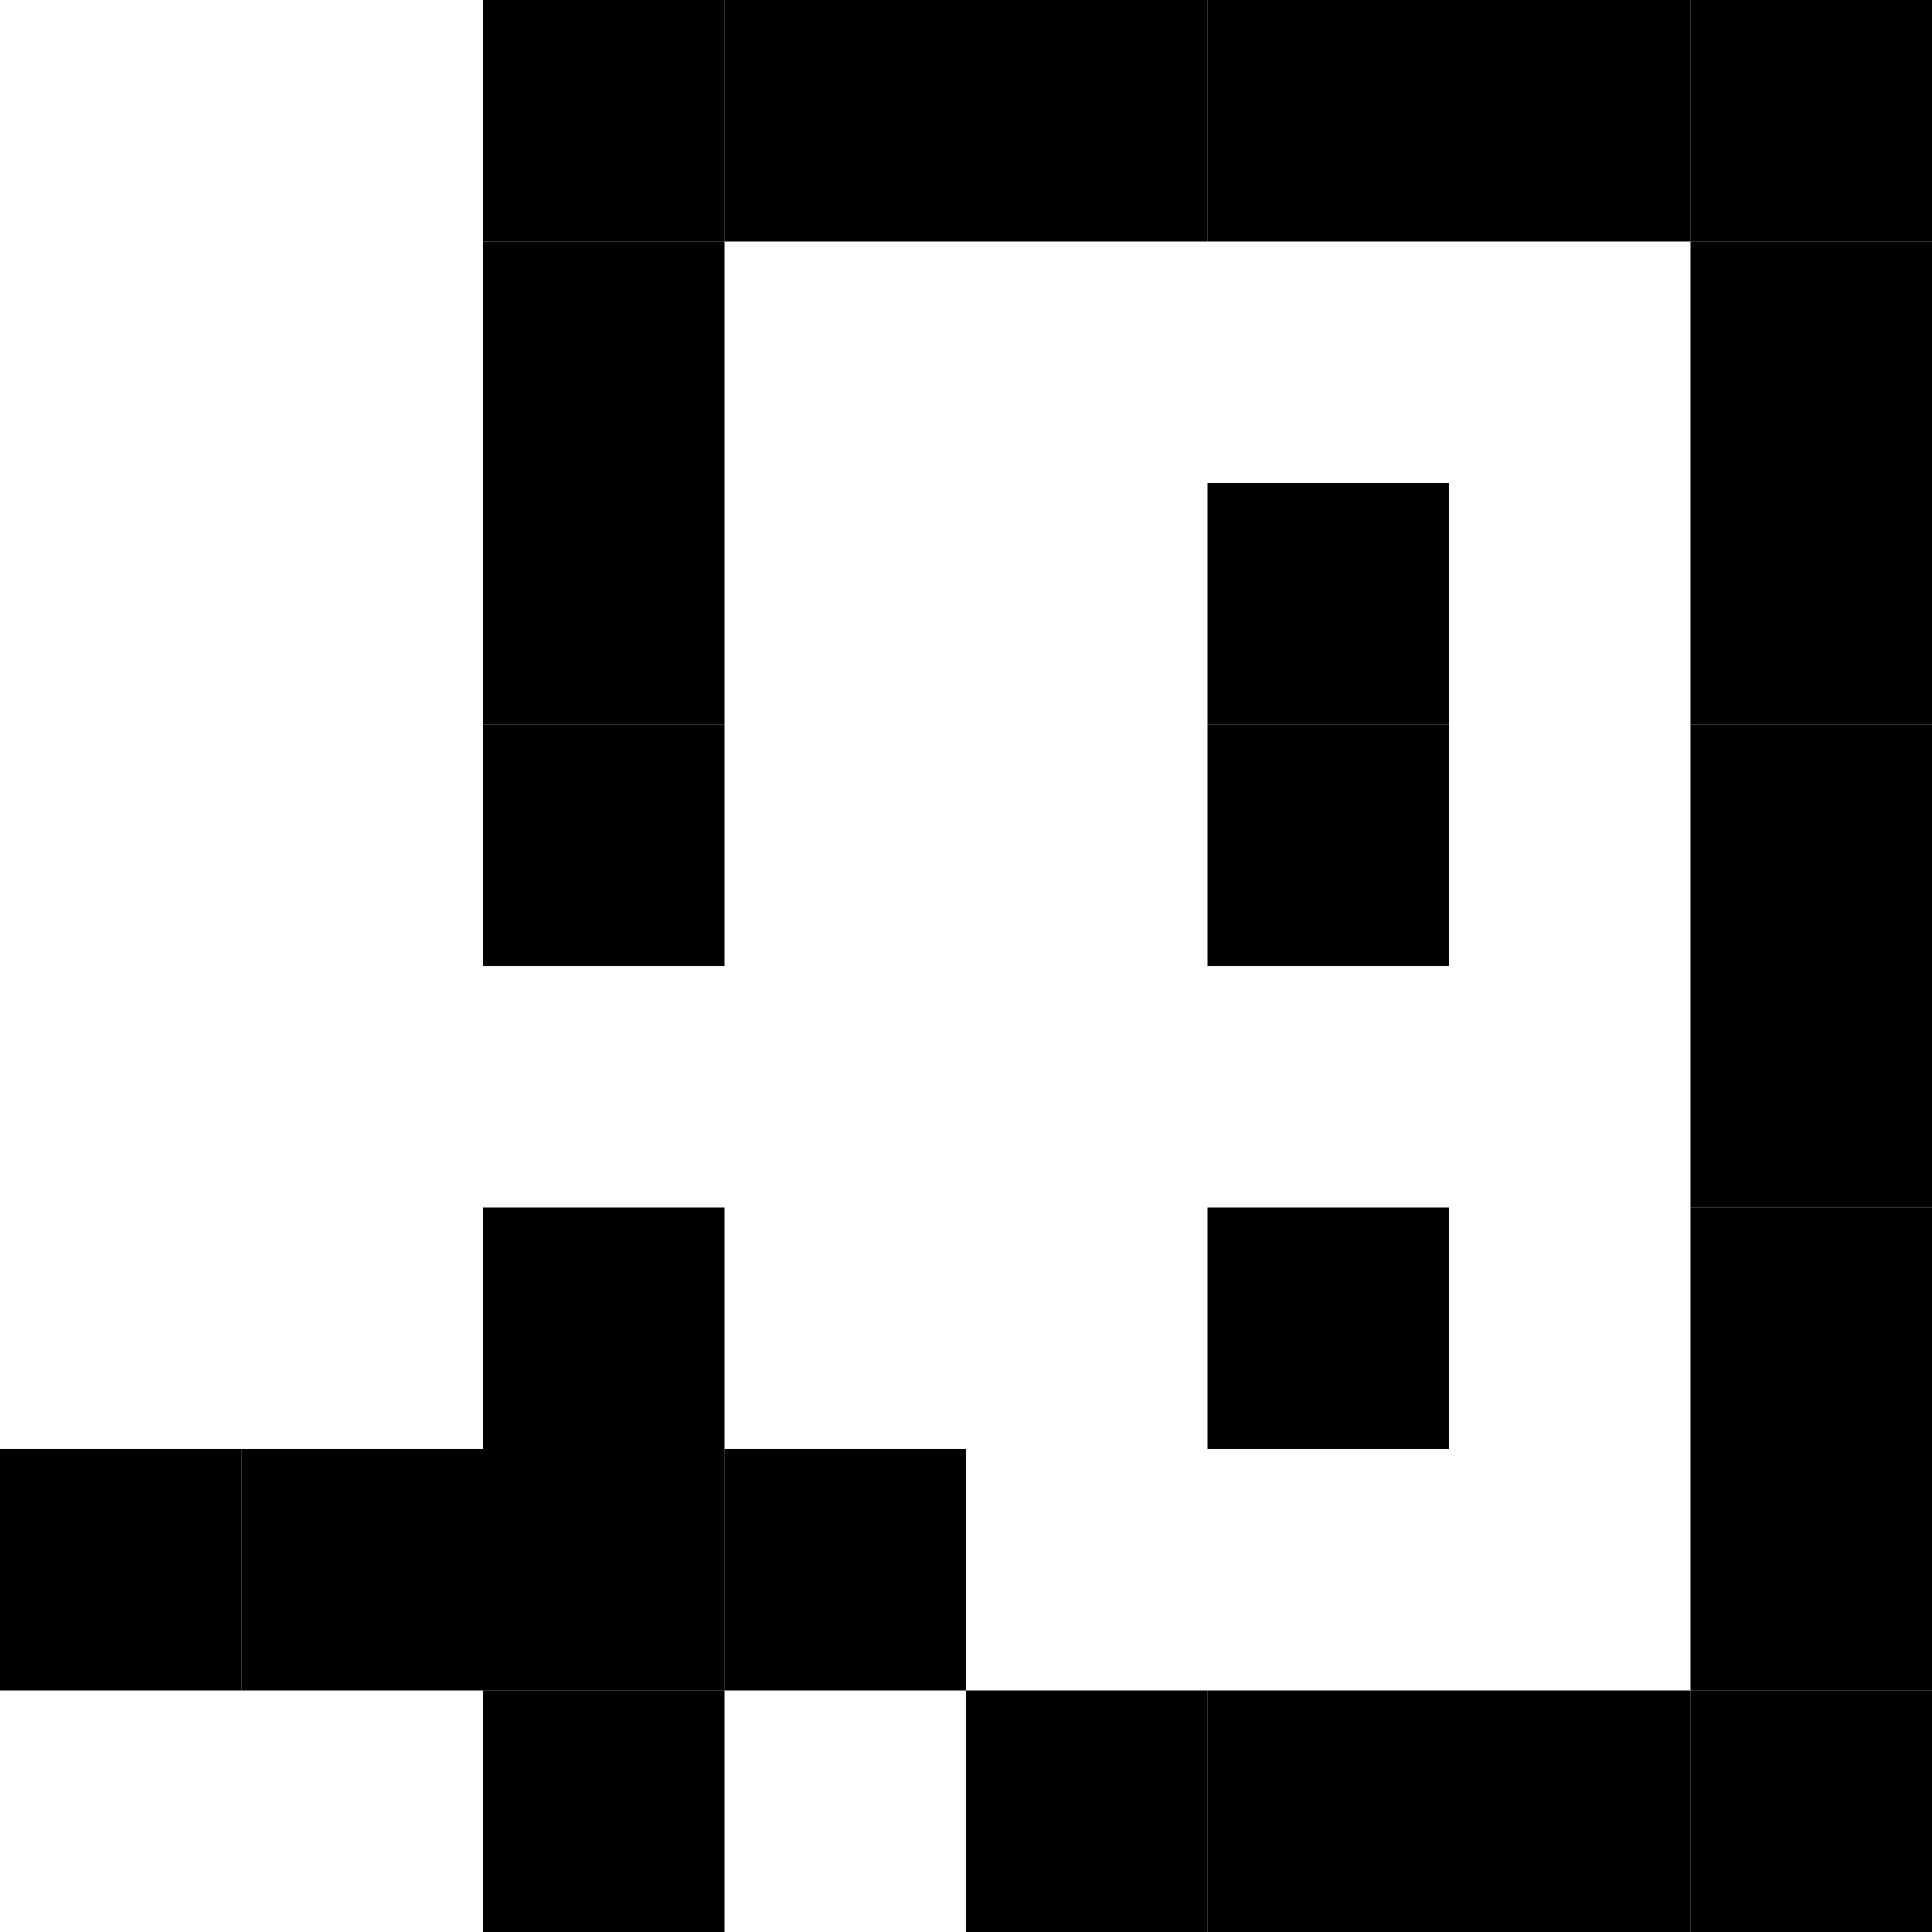
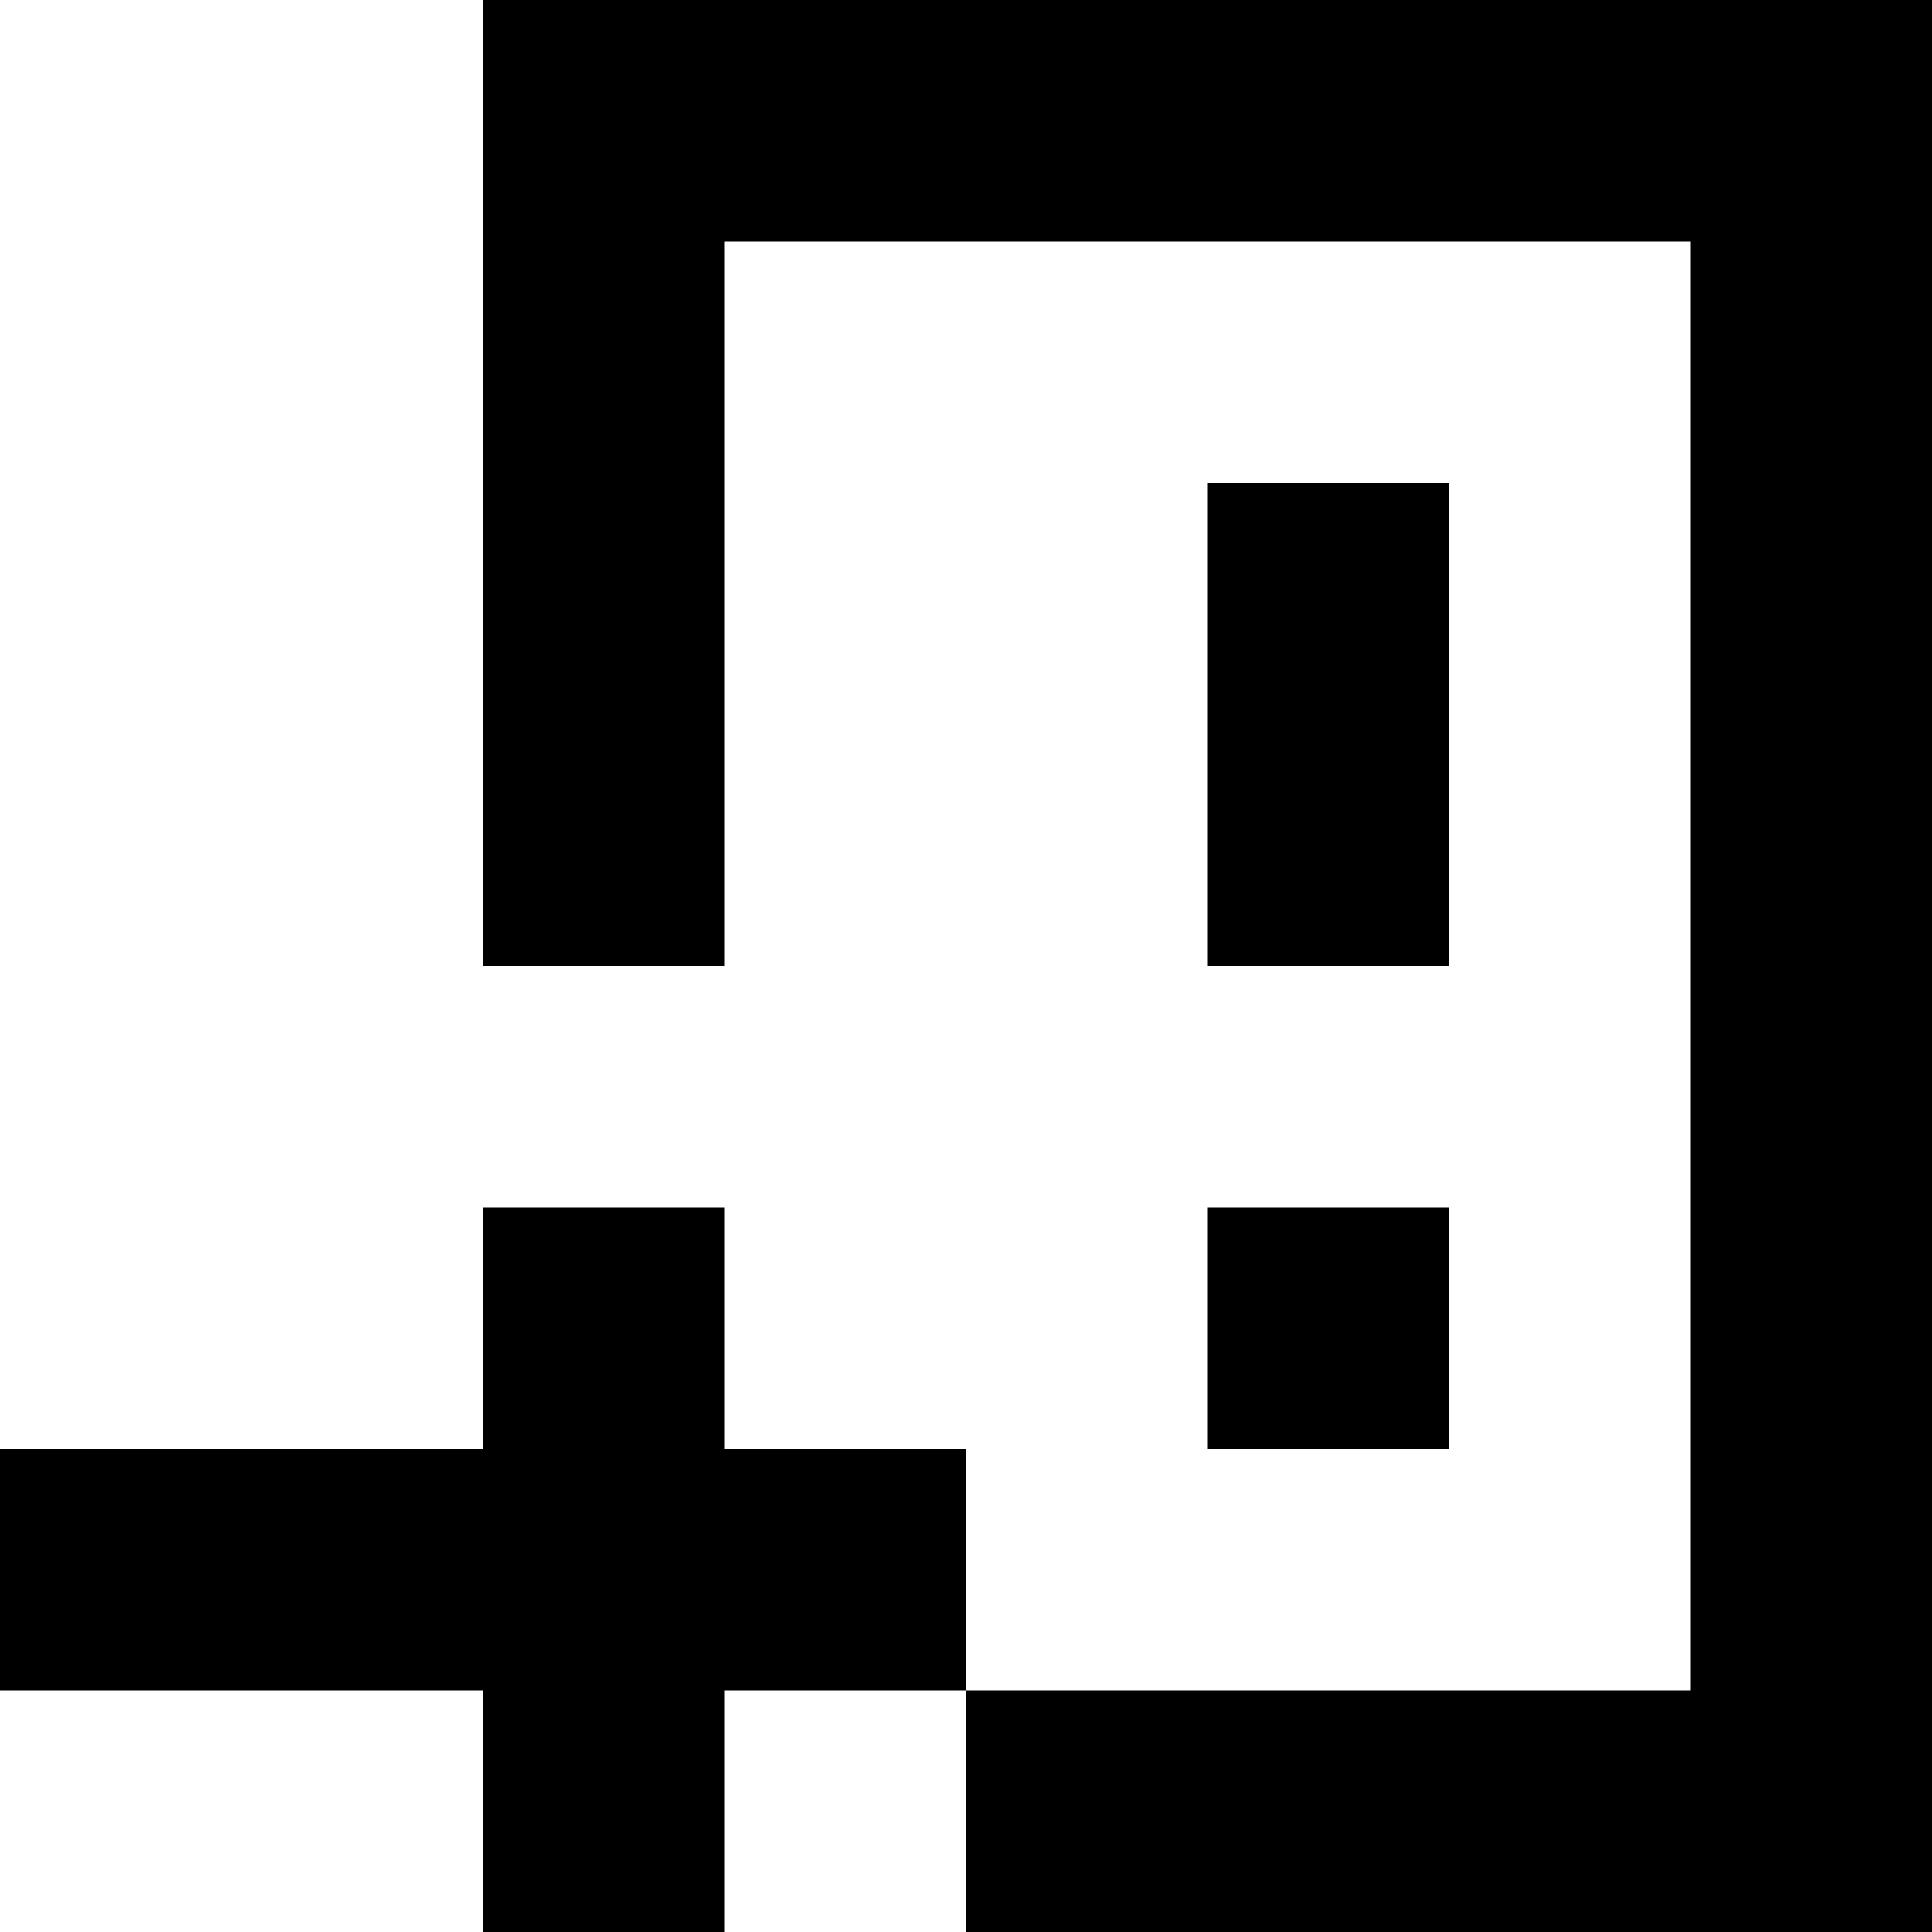
<svg xmlns="http://www.w3.org/2000/svg" viewBox="0 0 80 80">
-   <rect x="20" y="0" width="10" height="10" />
-   <rect x="30" y="0" width="10" height="10" />
-   <rect x="40" y="0" width="10" height="10" />
-   <rect x="50" y="0" width="10" height="10" />
-   <rect x="60" y="0" width="10" height="10" />
-   <rect x="70" y="0" width="10" height="10" />
-   <rect x="20" y="10" width="10" height="10" />
-   <rect x="70" y="10" width="10" height="10" />
-   <rect x="20" y="20" width="10" height="10" />
-   <rect x="50" y="20" width="10" height="10" />
-   <rect x="70" y="20" width="10" height="10" />
-   <rect x="20" y="30" width="10" height="10" />
-   <rect x="50" y="30" width="10" height="10" />
-   <rect x="70" y="30" width="10" height="10" />
-   <rect x="70" y="40" width="10" height="10" />
-   <rect x="20" y="50" width="10" height="10" />
-   <rect x="50" y="50" width="10" height="10" />
-   <rect x="70" y="50" width="10" height="10" />
-   <rect x="0" y="60" width="10" height="10" />
-   <rect x="10" y="60" width="10" height="10" />
-   <rect x="20" y="60" width="10" height="10" />
-   <rect x="30" y="60" width="10" height="10" />
-   <rect x="70" y="60" width="10" height="10" />
-   <rect x="20" y="70" width="10" height="10" />
-   <rect x="40" y="70" width="10" height="10" />
-   <rect x="50" y="70" width="10" height="10" />
-   <rect x="60" y="70" width="10" height="10" />
-   <rect x="70" y="70" width="10" height="10" />
+   <path d="M20,0 L30,0 L30,10 L20,10 L20,0 M30,0 L40,0 L40,10 L30,10 L30,0 M40,0 L50,0 L50,10 L40,10 L40,0 M50,0 L60,0 L60,10 L50,10 L50,0 M60,0 L70,0 L70,10 L60,10 L60,0 M70,0 L80,0 L80,10 L70,10 L70,0 M20,10 L30,10 L30,20 L20,20 L20,10 M70,10 L80,10 L80,20 L70,20 L70,10 M20,20 L30,20 L30,30 L20,30 L20,20 M50,20 L60,20 L60,30 L50,30 L50,20 M70,20 L80,20 L80,30 L70,30 L70,20 M20,30 L30,30 L30,40 L20,40 L20,30 M50,30 L60,30 L60,40 L50,40 L50,30 M70,30 L80,30 L80,40 L70,40 L70,30 M70,40 L80,40 L80,50 L70,50 L70,40 M20,50 L30,50 L30,60 L20,60 L20,50 M50,50 L60,50 L60,60 L50,60 L50,50 M70,50 L80,50 L80,60 L70,60 L70,50 M0,60 L10,60 L10,70 L0,70 L0,60 M10,60 L20,60 L20,70 L10,70 L10,60 M20,60 L30,60 L30,70 L20,70 L20,60 M30,60 L40,60 L40,70 L30,70 L30,60 M70,60 L80,60 L80,70 L70,70 L70,60 M20,70 L30,70 L30,80 L20,80 L20,70 M40,70 L50,70 L50,80 L40,80 L40,70 M50,70 L60,70 L60,80 L50,80 L50,70 M60,70 L70,70 L70,80 L60,80 L60,70 M70,70 L80,70 L80,80 L70,80 L70,70 Z" />
</svg>
